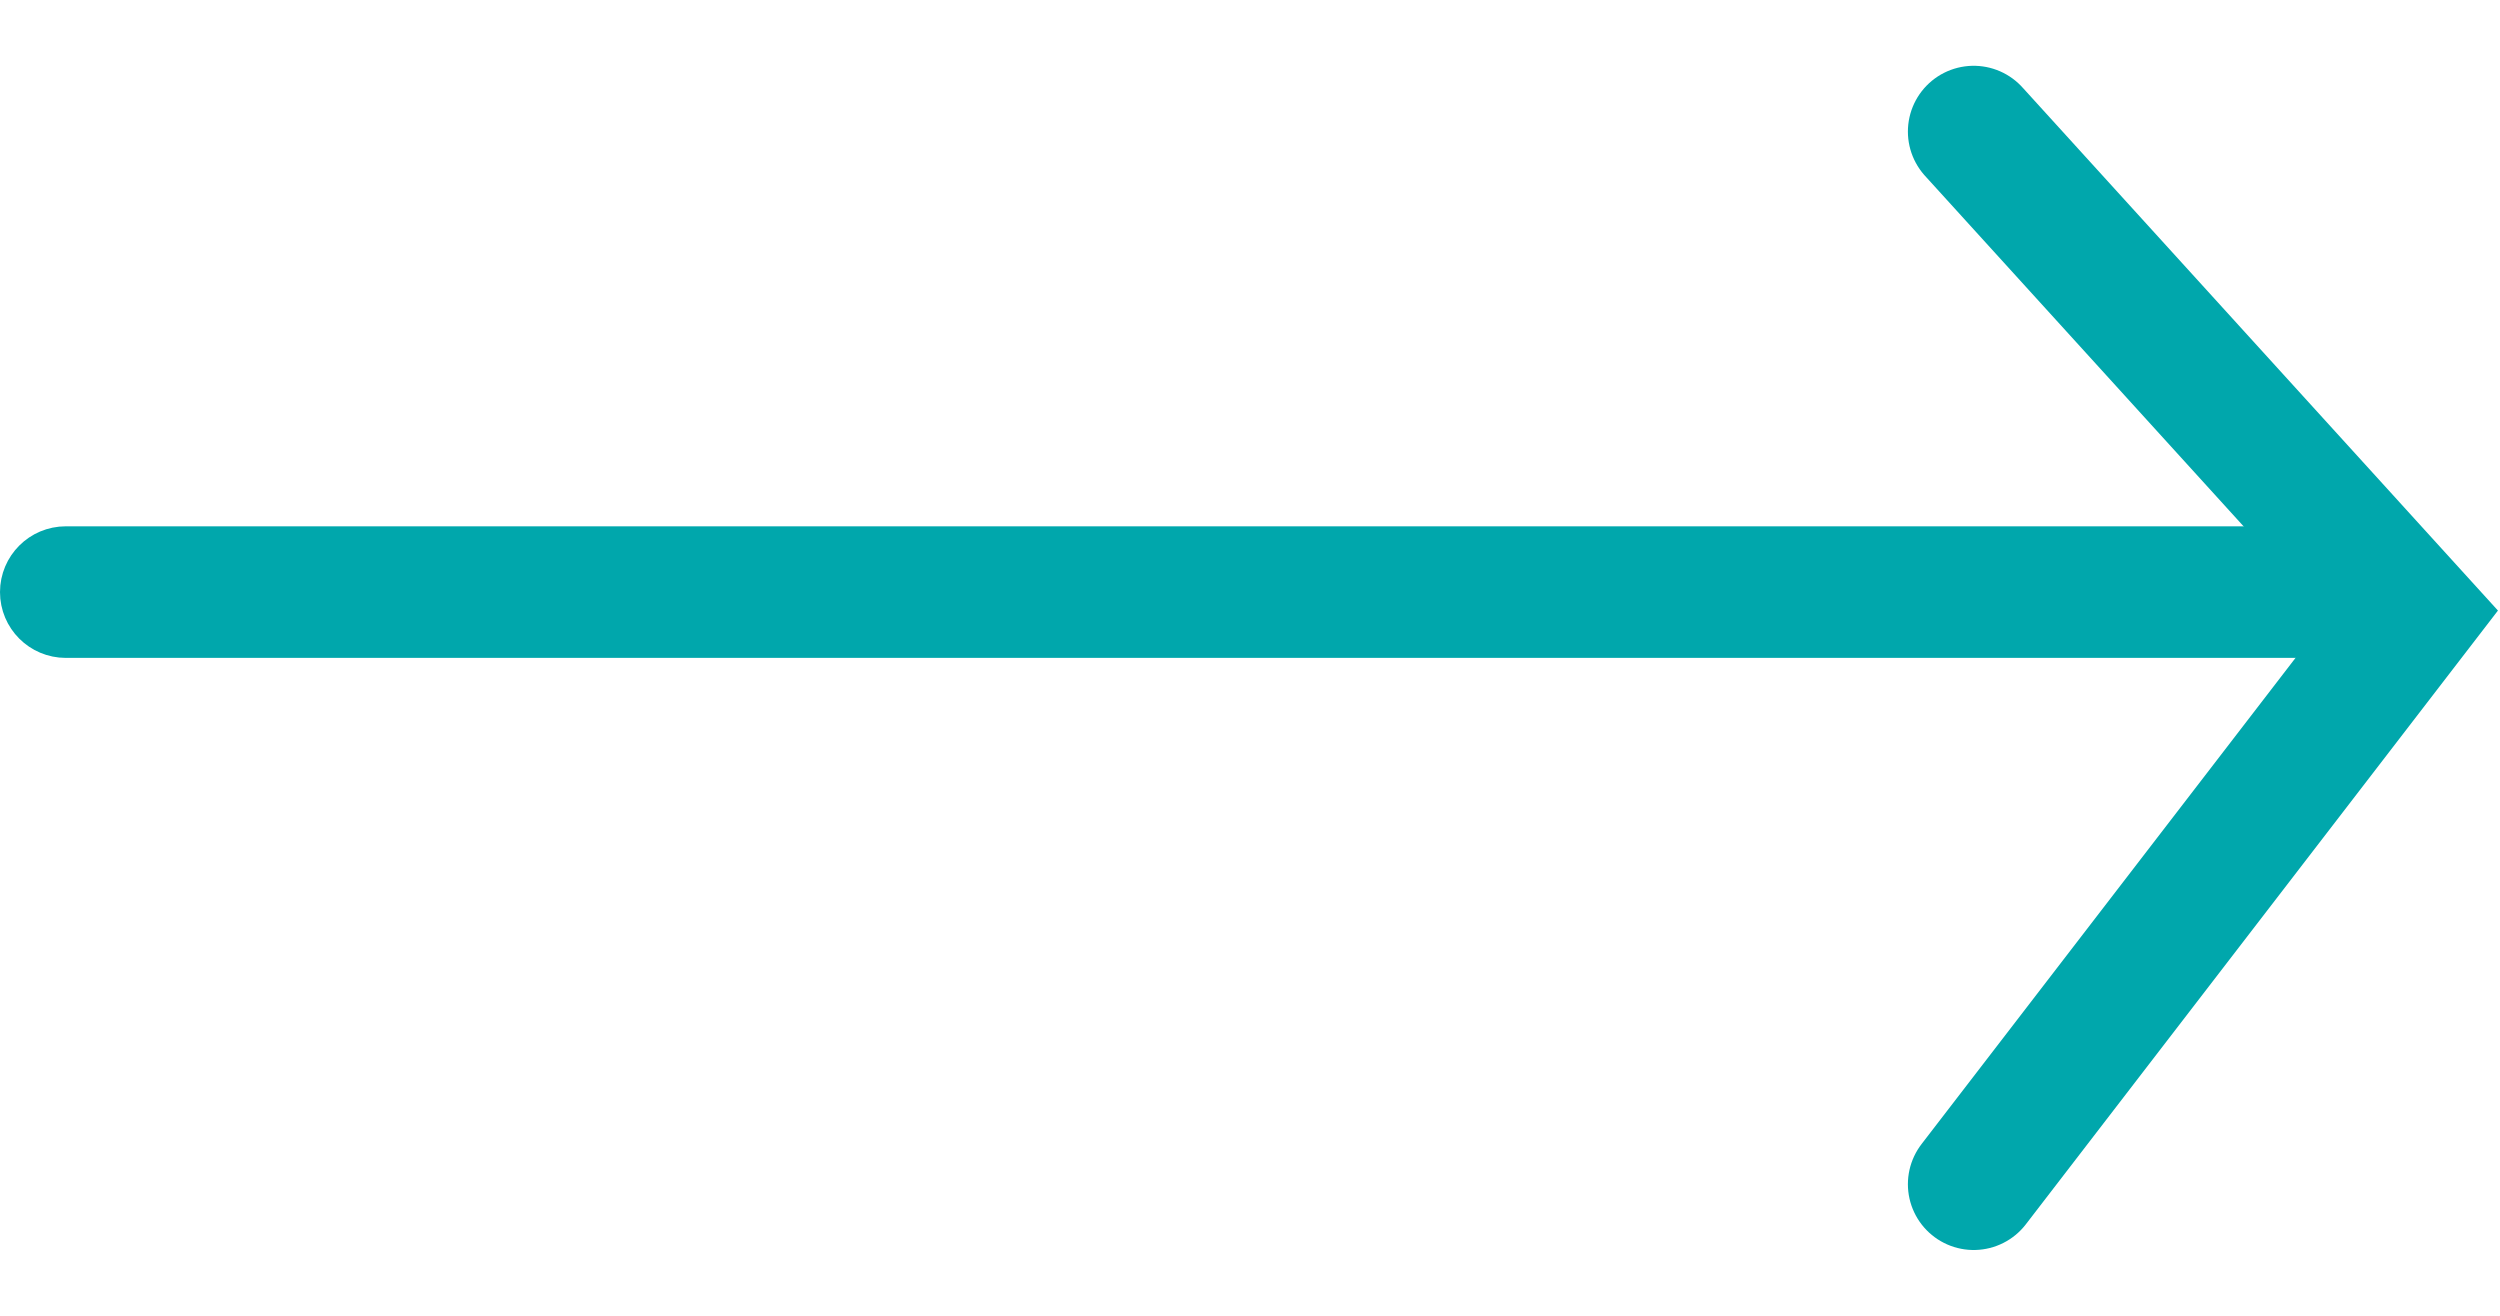
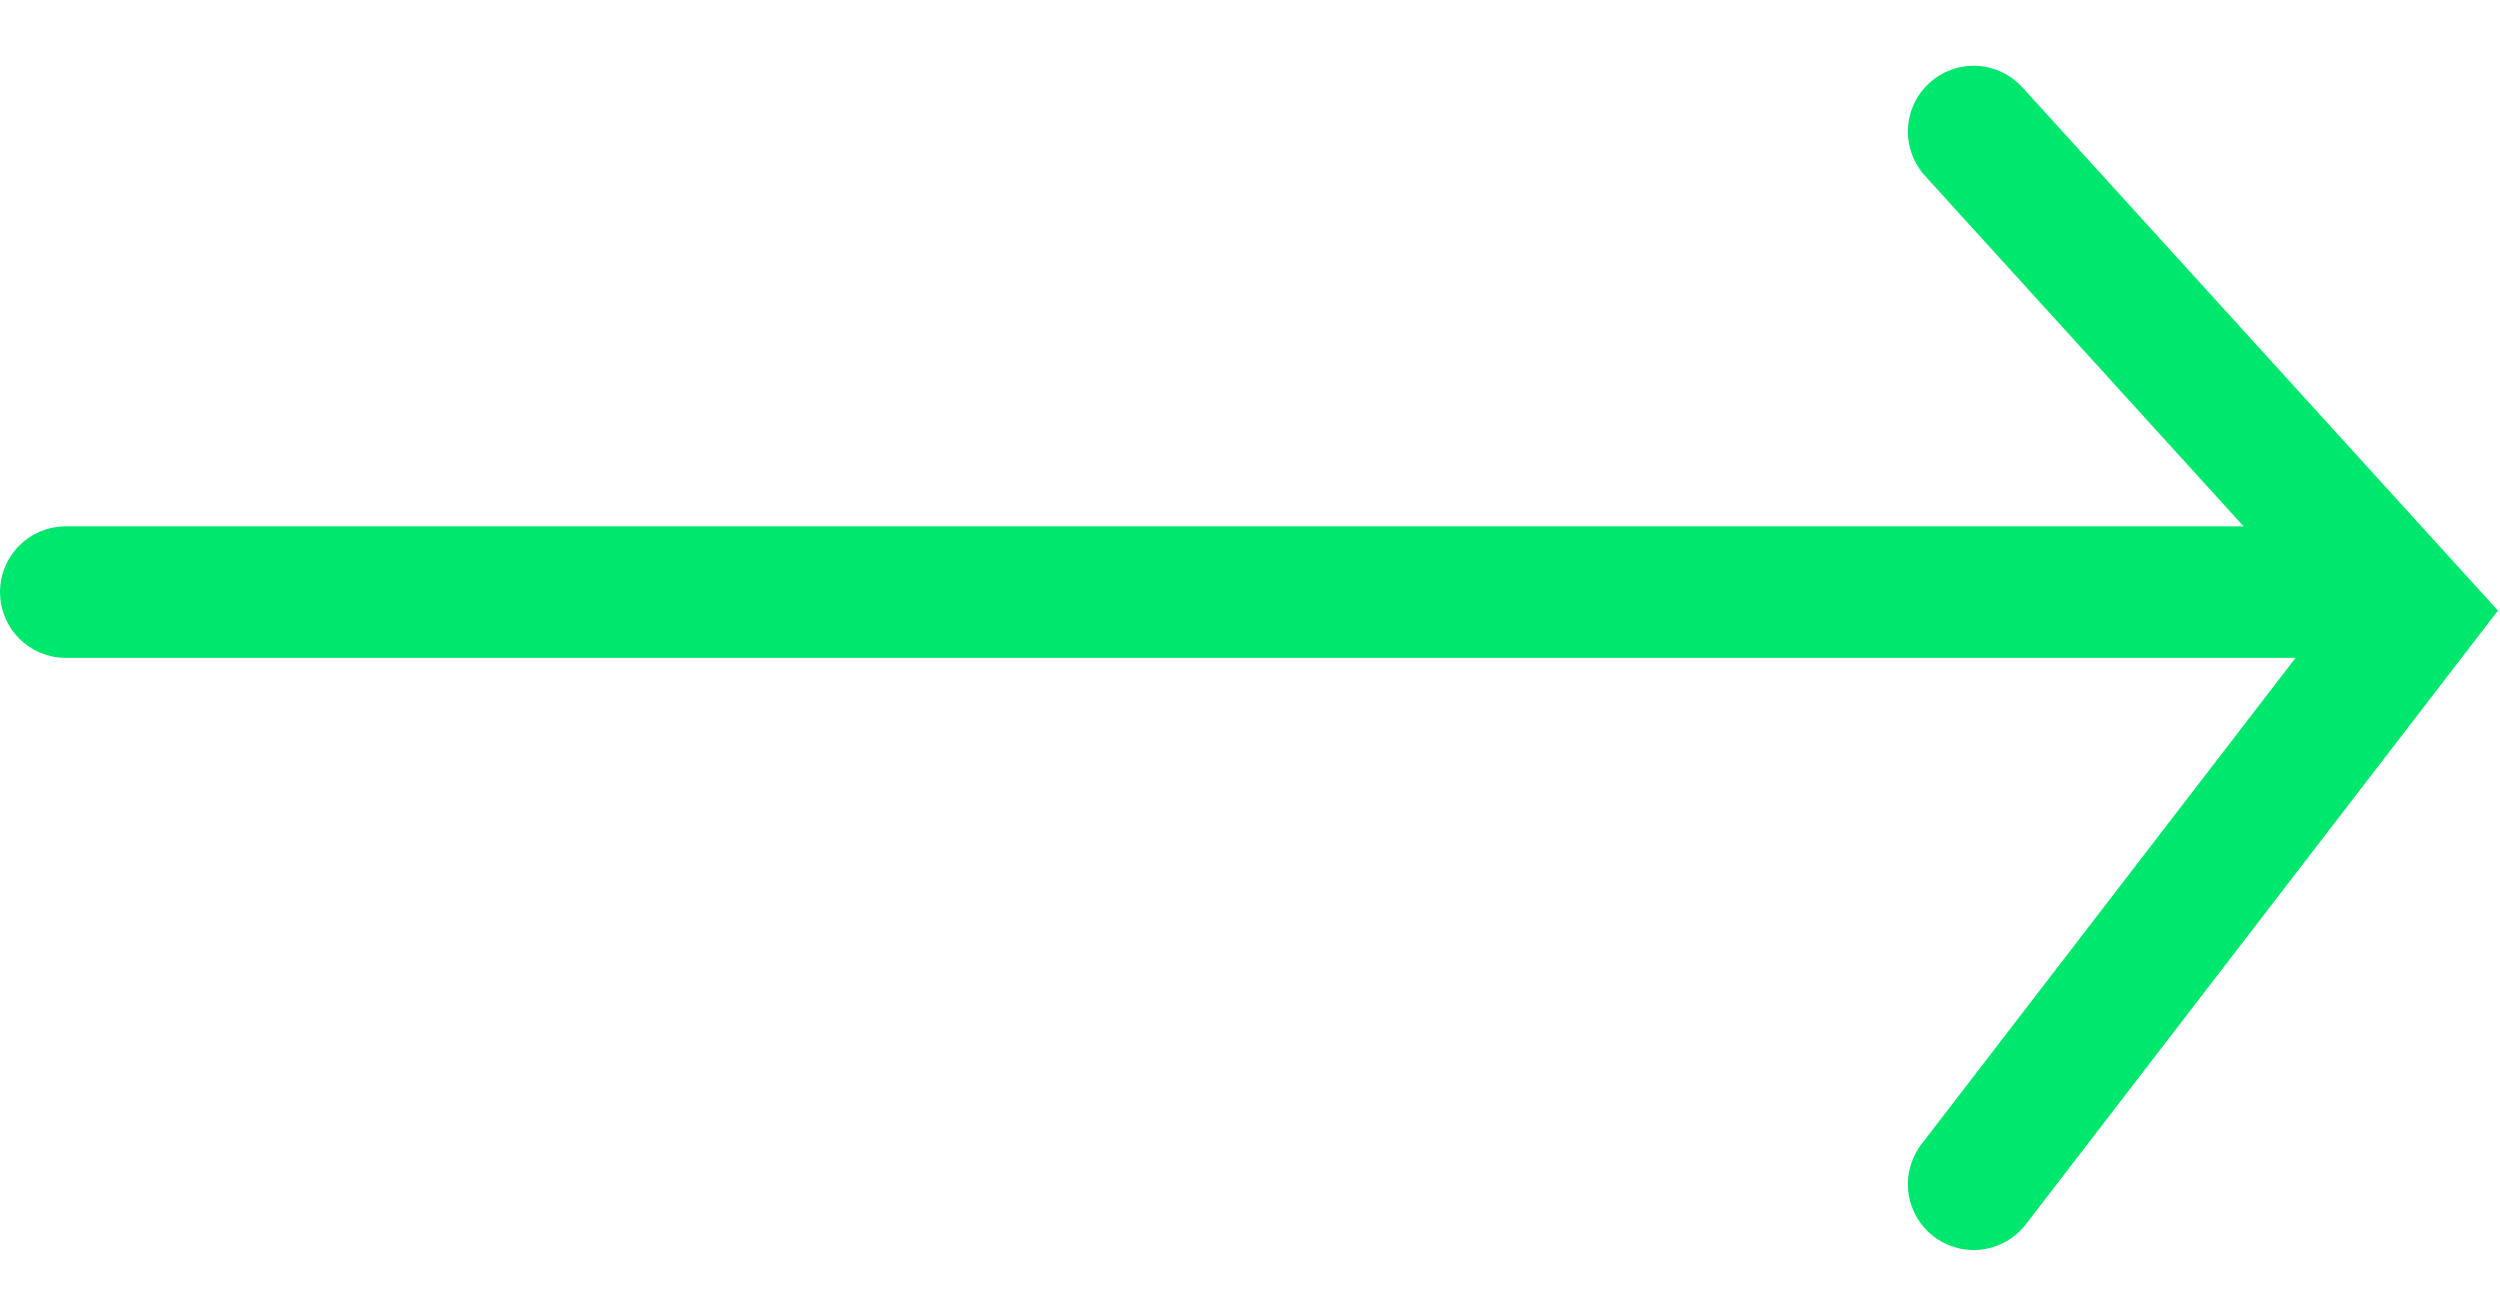
<svg xmlns="http://www.w3.org/2000/svg" width="19" height="10" viewBox="0 0 19 10" fill="none">
-   <rect x="0.25" y="4.75" width="0.5" height="17.5" rx="0.25" transform="rotate(-90 0.25 4.75)" stroke="#00A7AC" stroke-width="0.5" />
-   <path d="M15 9L18.333 4.667L15 1" stroke="#00A7AC" stroke-linecap="round" />
+   <rect x="0.25" y="4.75" width="0.5" height="17.5" rx="0.25" transform="rotate(-90 0.25 4.75)" stroke="#00e76e" stroke-width="0.5" />
+   <path d="M15 9L18.333 4.667L15 1" stroke="#00e76e" stroke-linecap="round" />
</svg>
